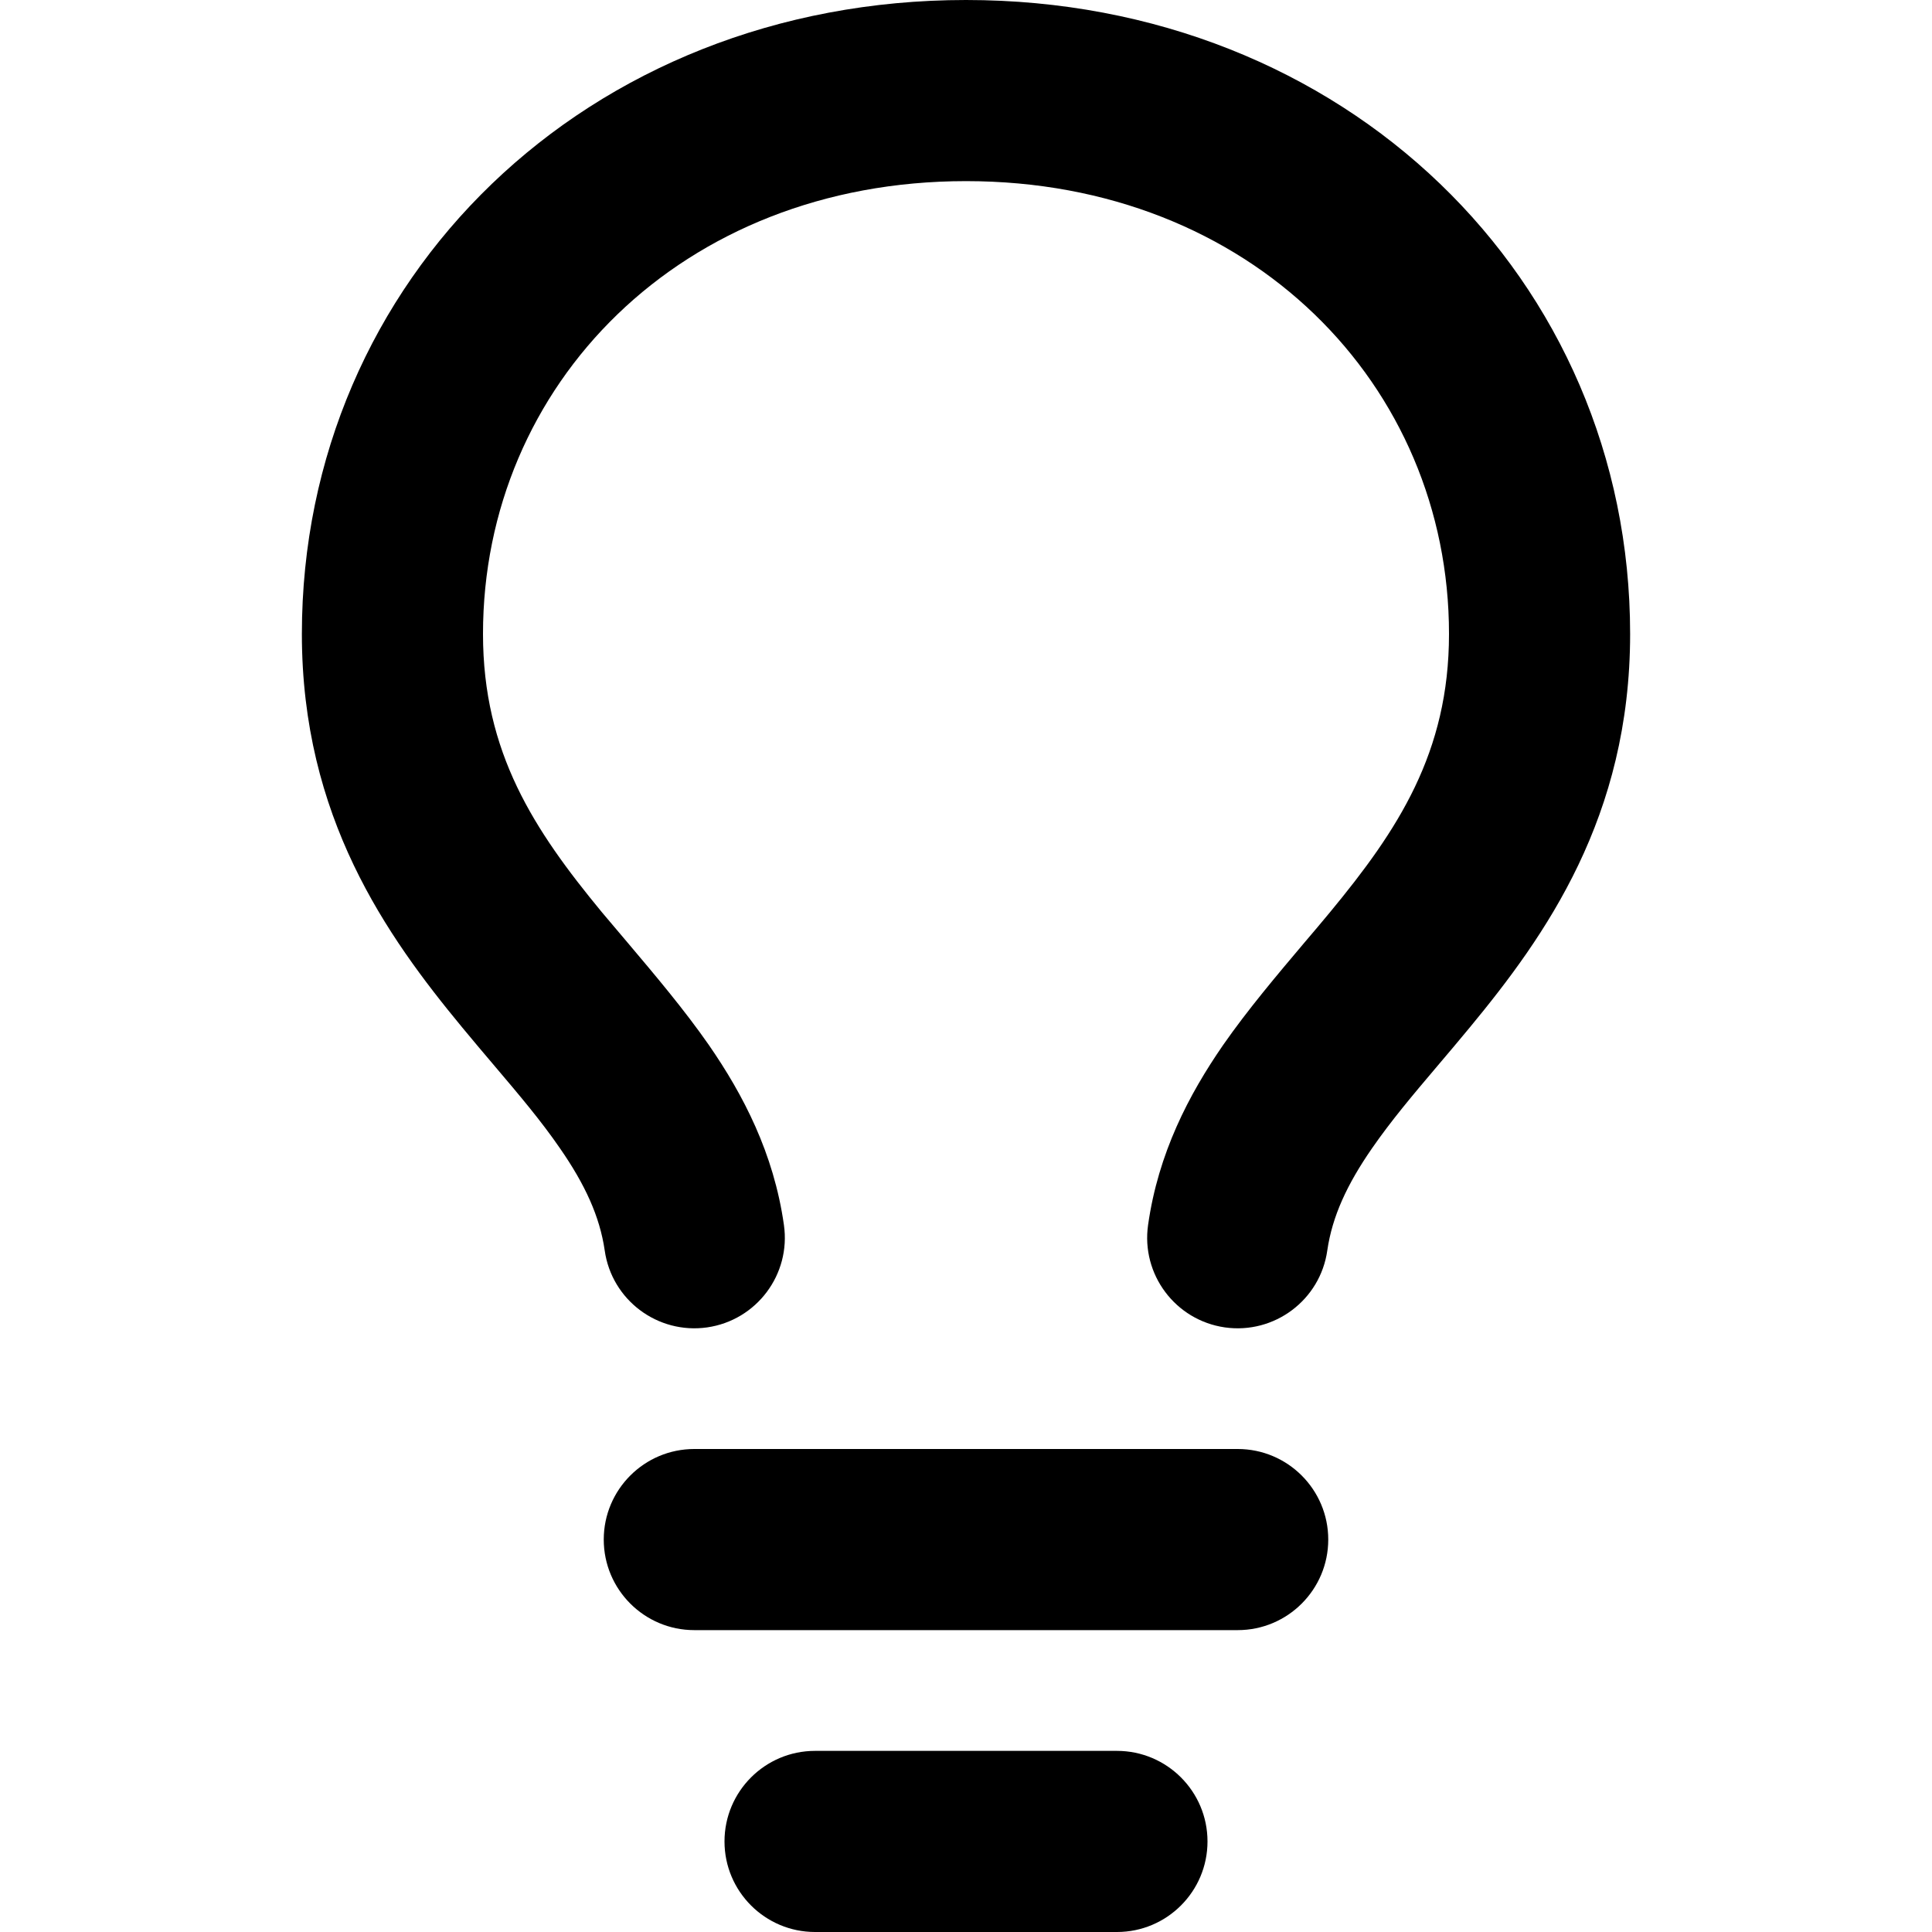
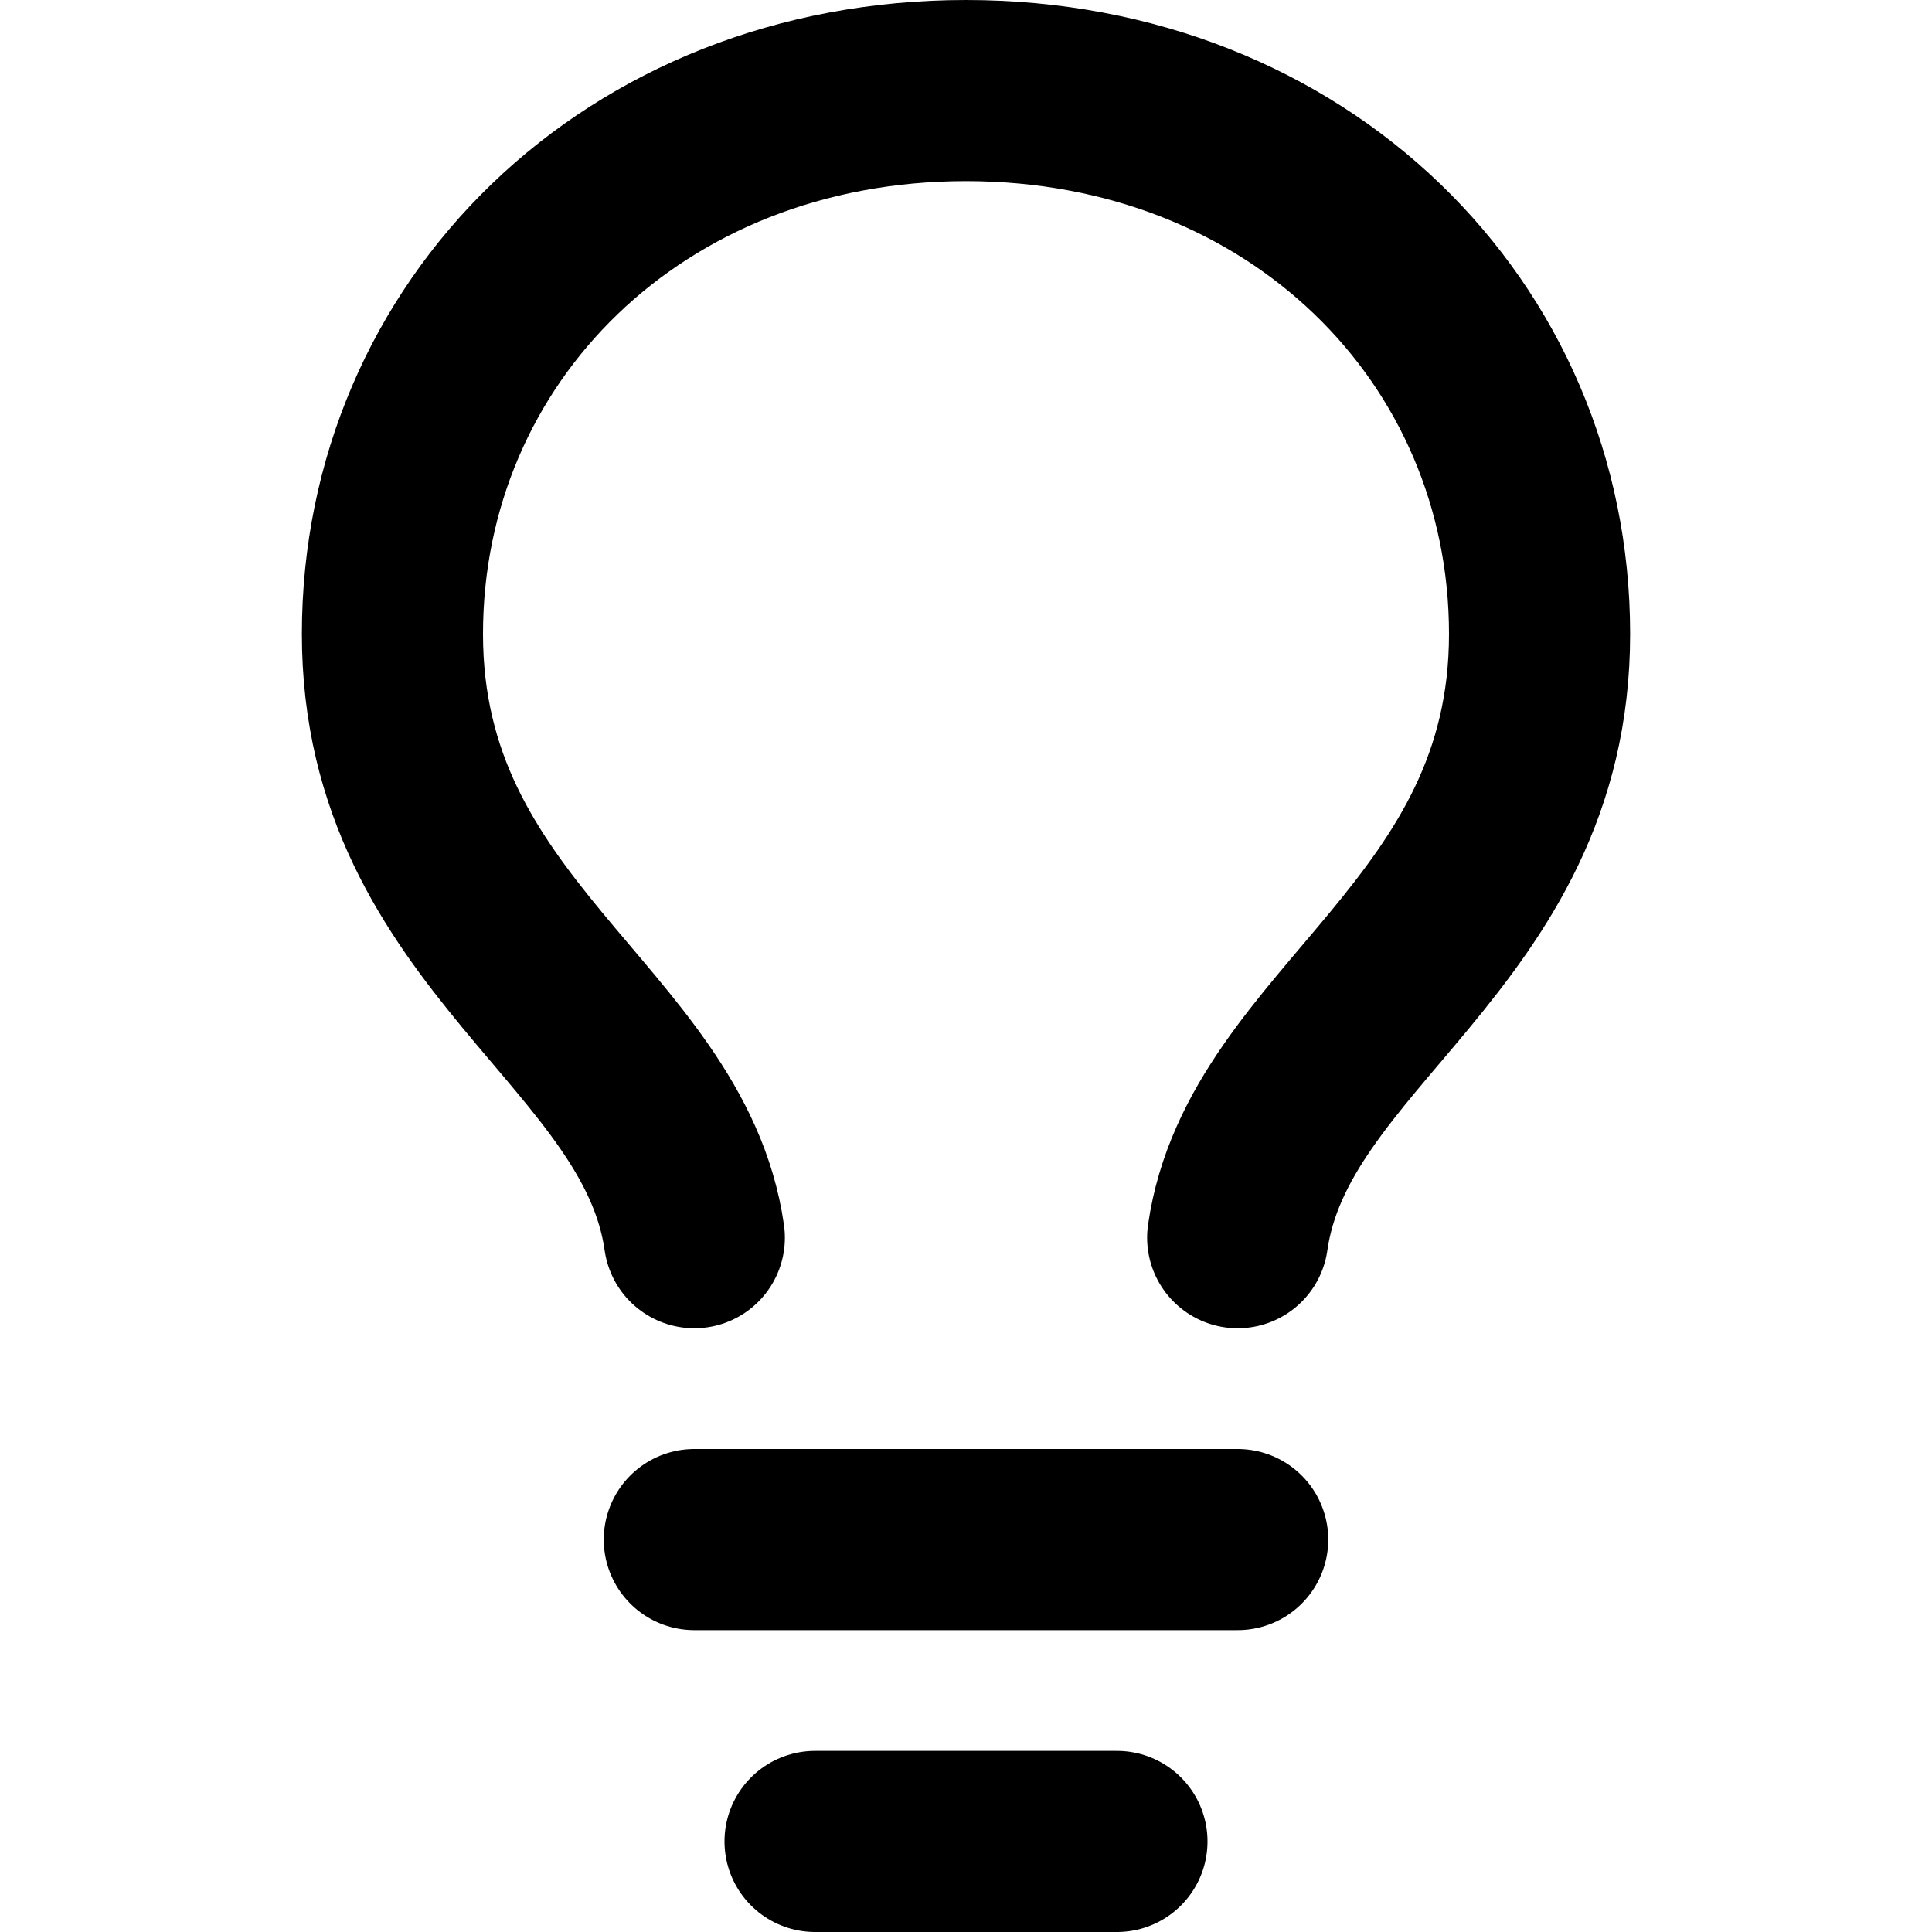
<svg xmlns="http://www.w3.org/2000/svg" width="16" height="16" viewBox="0 0 16 16" fill="none">
-   <path fill-rule="evenodd" clip-rule="evenodd" d="M8 1.5C5.637 1.5 4 3.191 4 5.25C4 6.234 4.424 6.875 4.984 7.554C5.051 7.634 5.123 7.719 5.198 7.807C5.421 8.071 5.668 8.363 5.871 8.655C6.155 9.066 6.408 9.551 6.492 10.144C6.551 10.554 6.266 10.934 5.856 10.993C5.446 11.051 5.066 10.766 5.008 10.356C4.967 10.074 4.845 9.809 4.637 9.509C4.48 9.281 4.303 9.072 4.096 8.828C4.012 8.729 3.923 8.624 3.828 8.509C3.201 7.75 2.5 6.766 2.5 5.25C2.5 2.31 4.863 0 8 0C11.137 0 13.5 2.31 13.5 5.25C13.5 6.766 12.799 7.75 12.172 8.509C12.077 8.624 11.988 8.729 11.904 8.828C11.697 9.072 11.521 9.281 11.363 9.509C11.155 9.809 11.033 10.074 10.992 10.356C10.934 10.766 10.554 11.051 10.144 10.993C9.734 10.934 9.449 10.554 9.508 10.144C9.592 9.551 9.845 9.066 10.129 8.655C10.332 8.363 10.579 8.071 10.802 7.807C10.877 7.719 10.949 7.634 11.015 7.554C11.576 6.875 12 6.234 12 5.25C12 3.191 10.363 1.5 8 1.5Z" fill="black" />
-   <path fill-rule="evenodd" clip-rule="evenodd" d="M6 15.25C6 14.836 6.336 14.5 6.75 14.5H9.25C9.664 14.5 10 14.836 10 15.25C10 15.664 9.664 16 9.25 16H6.75C6.336 16 6 15.664 6 15.25Z" fill="black" />
-   <path fill-rule="evenodd" clip-rule="evenodd" d="M5 12.75C5 12.336 5.336 12 5.75 12H10.25C10.664 12 11 12.336 11 12.75C11 13.164 10.664 13.5 10.25 13.5H5.75C5.336 13.5 5 13.164 5 12.75Z" fill="black" />
+   <path d="M5.75 10.25C5.5 8.5 3.25 7.75 3.25 5.25C3.25 2.75 5.25 0.75 8 0.75C10.75 0.75 12.75 2.75 12.75 5.25C12.75 7.75 10.5 8.5 10.25 10.25" stroke="black" stroke-width="1.5" stroke-linecap="round" />
+   <path d="M6.75 15.25H9.25" stroke="black" stroke-width="1.5" stroke-linecap="round" />
+   <path d="M5.75 12.75H10.25" stroke="black" stroke-width="1.5" stroke-linecap="round" />
</svg>
